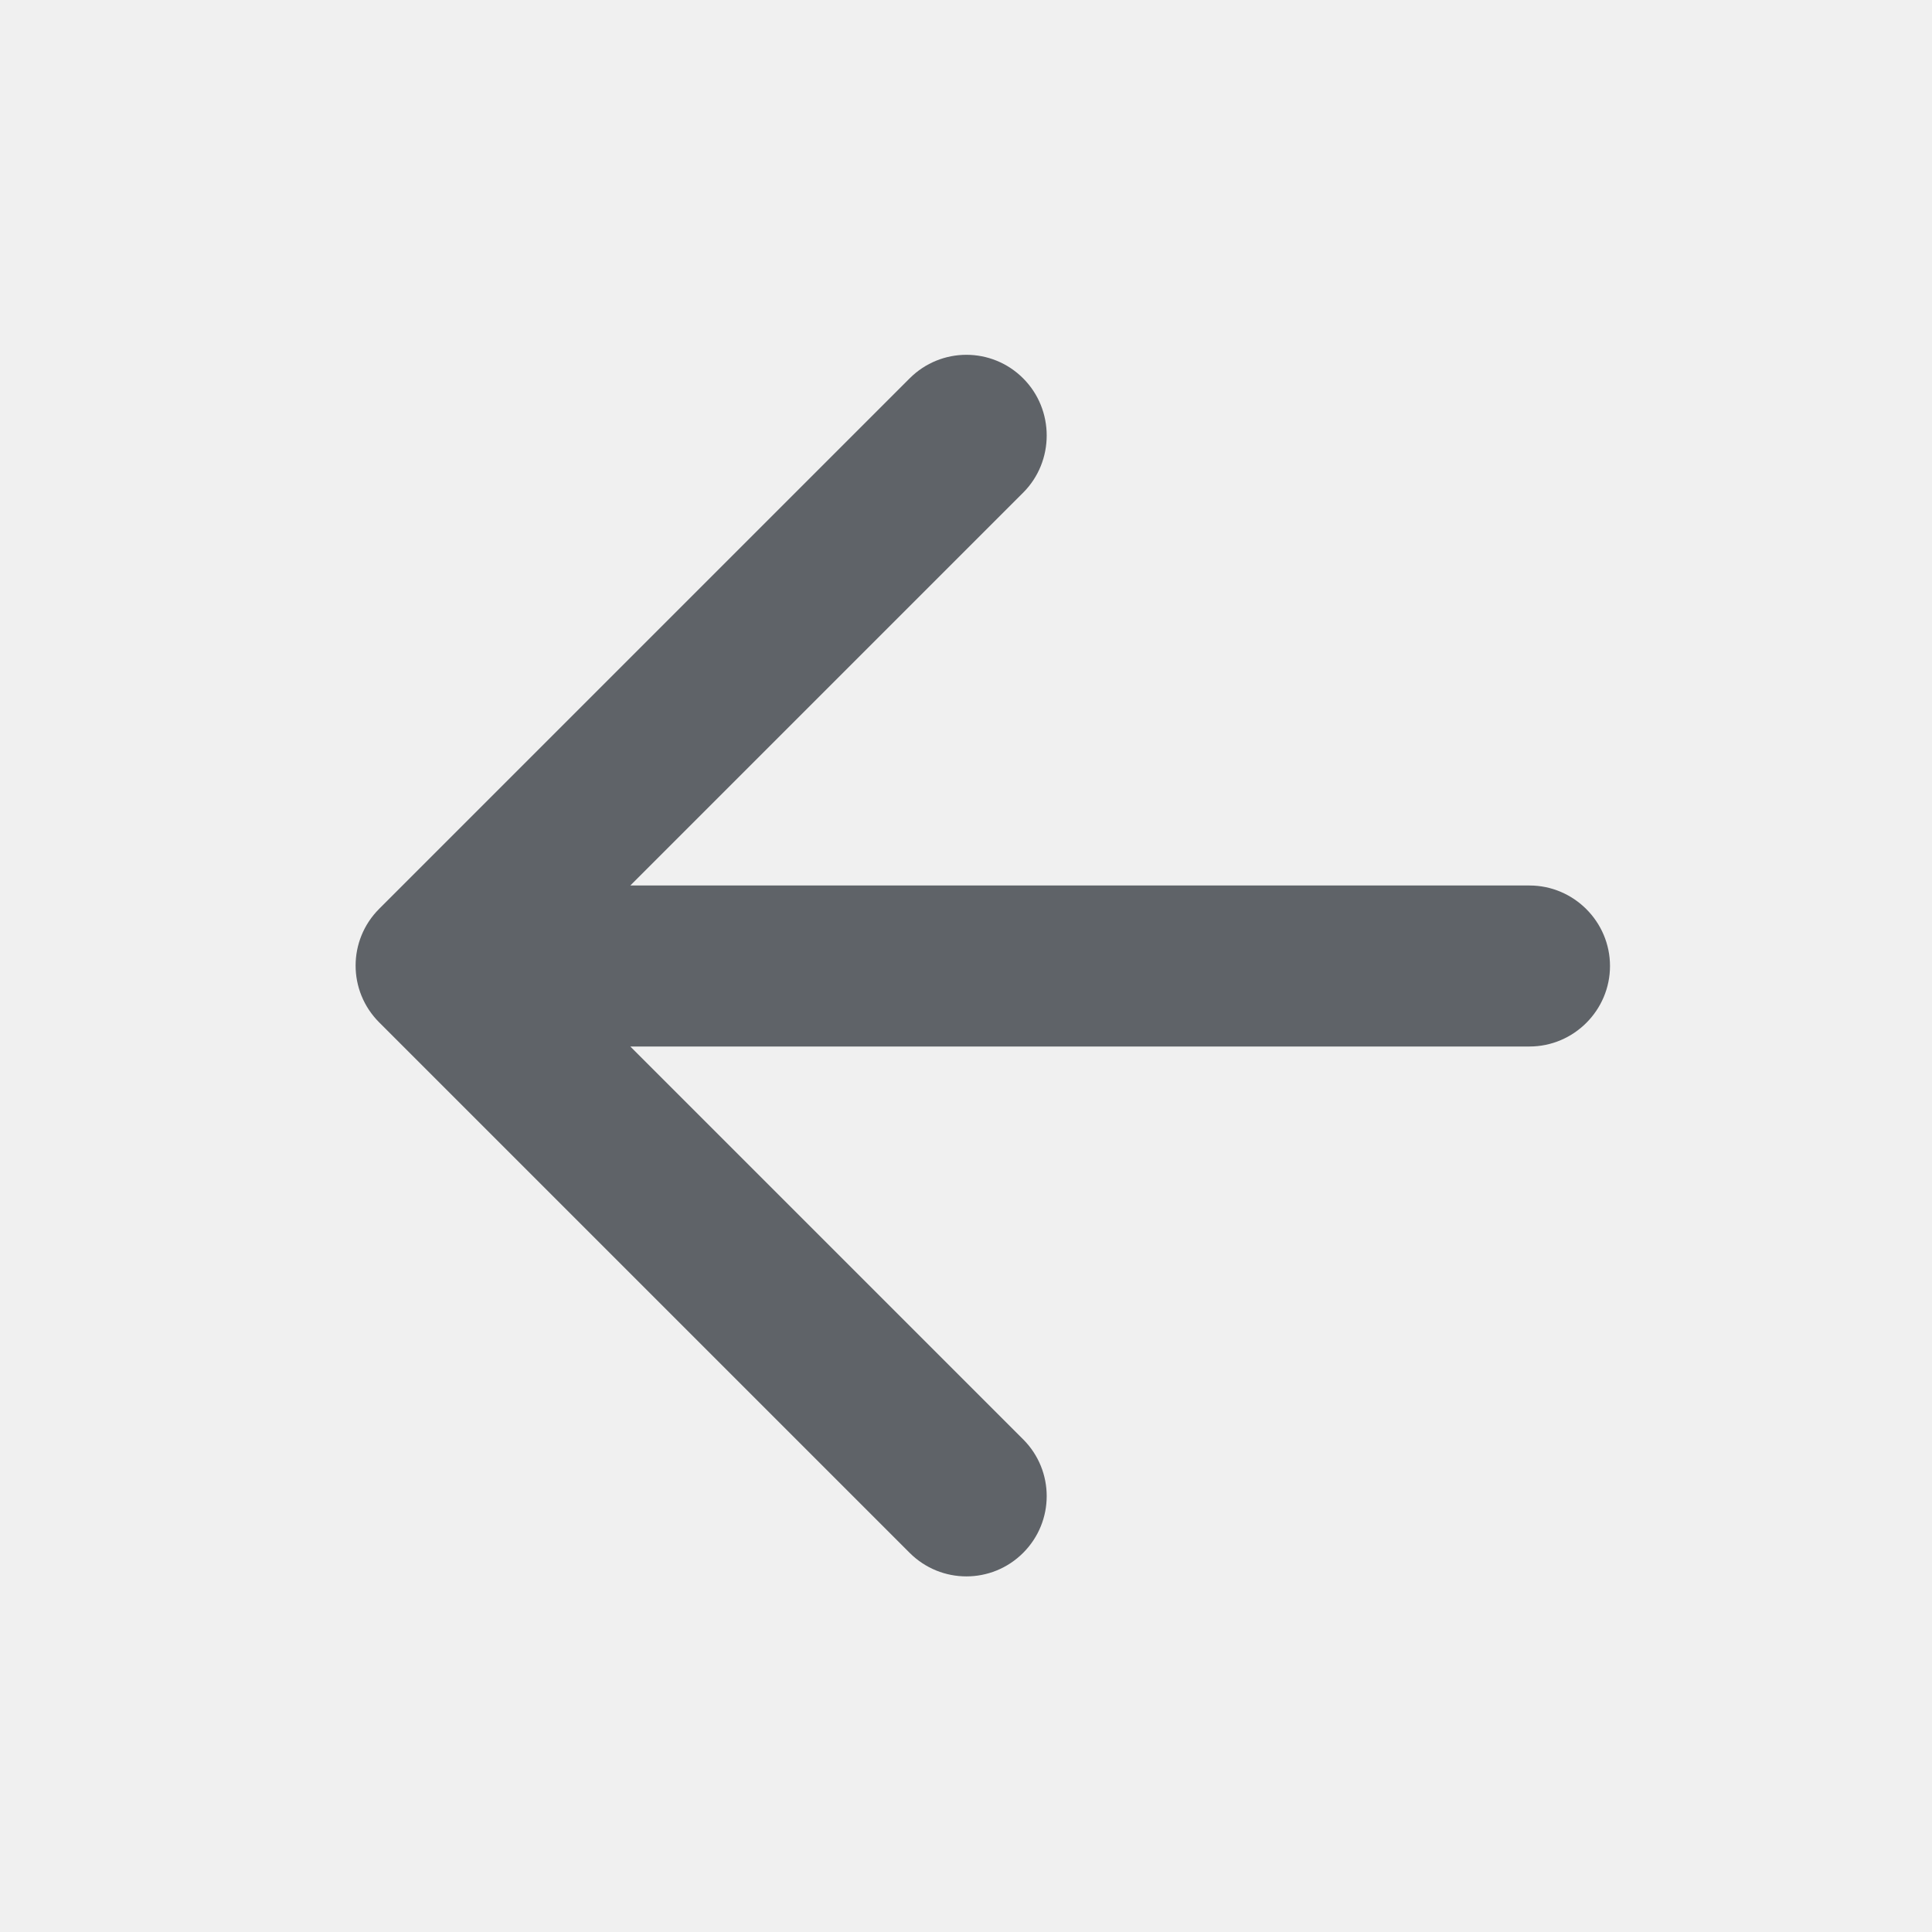
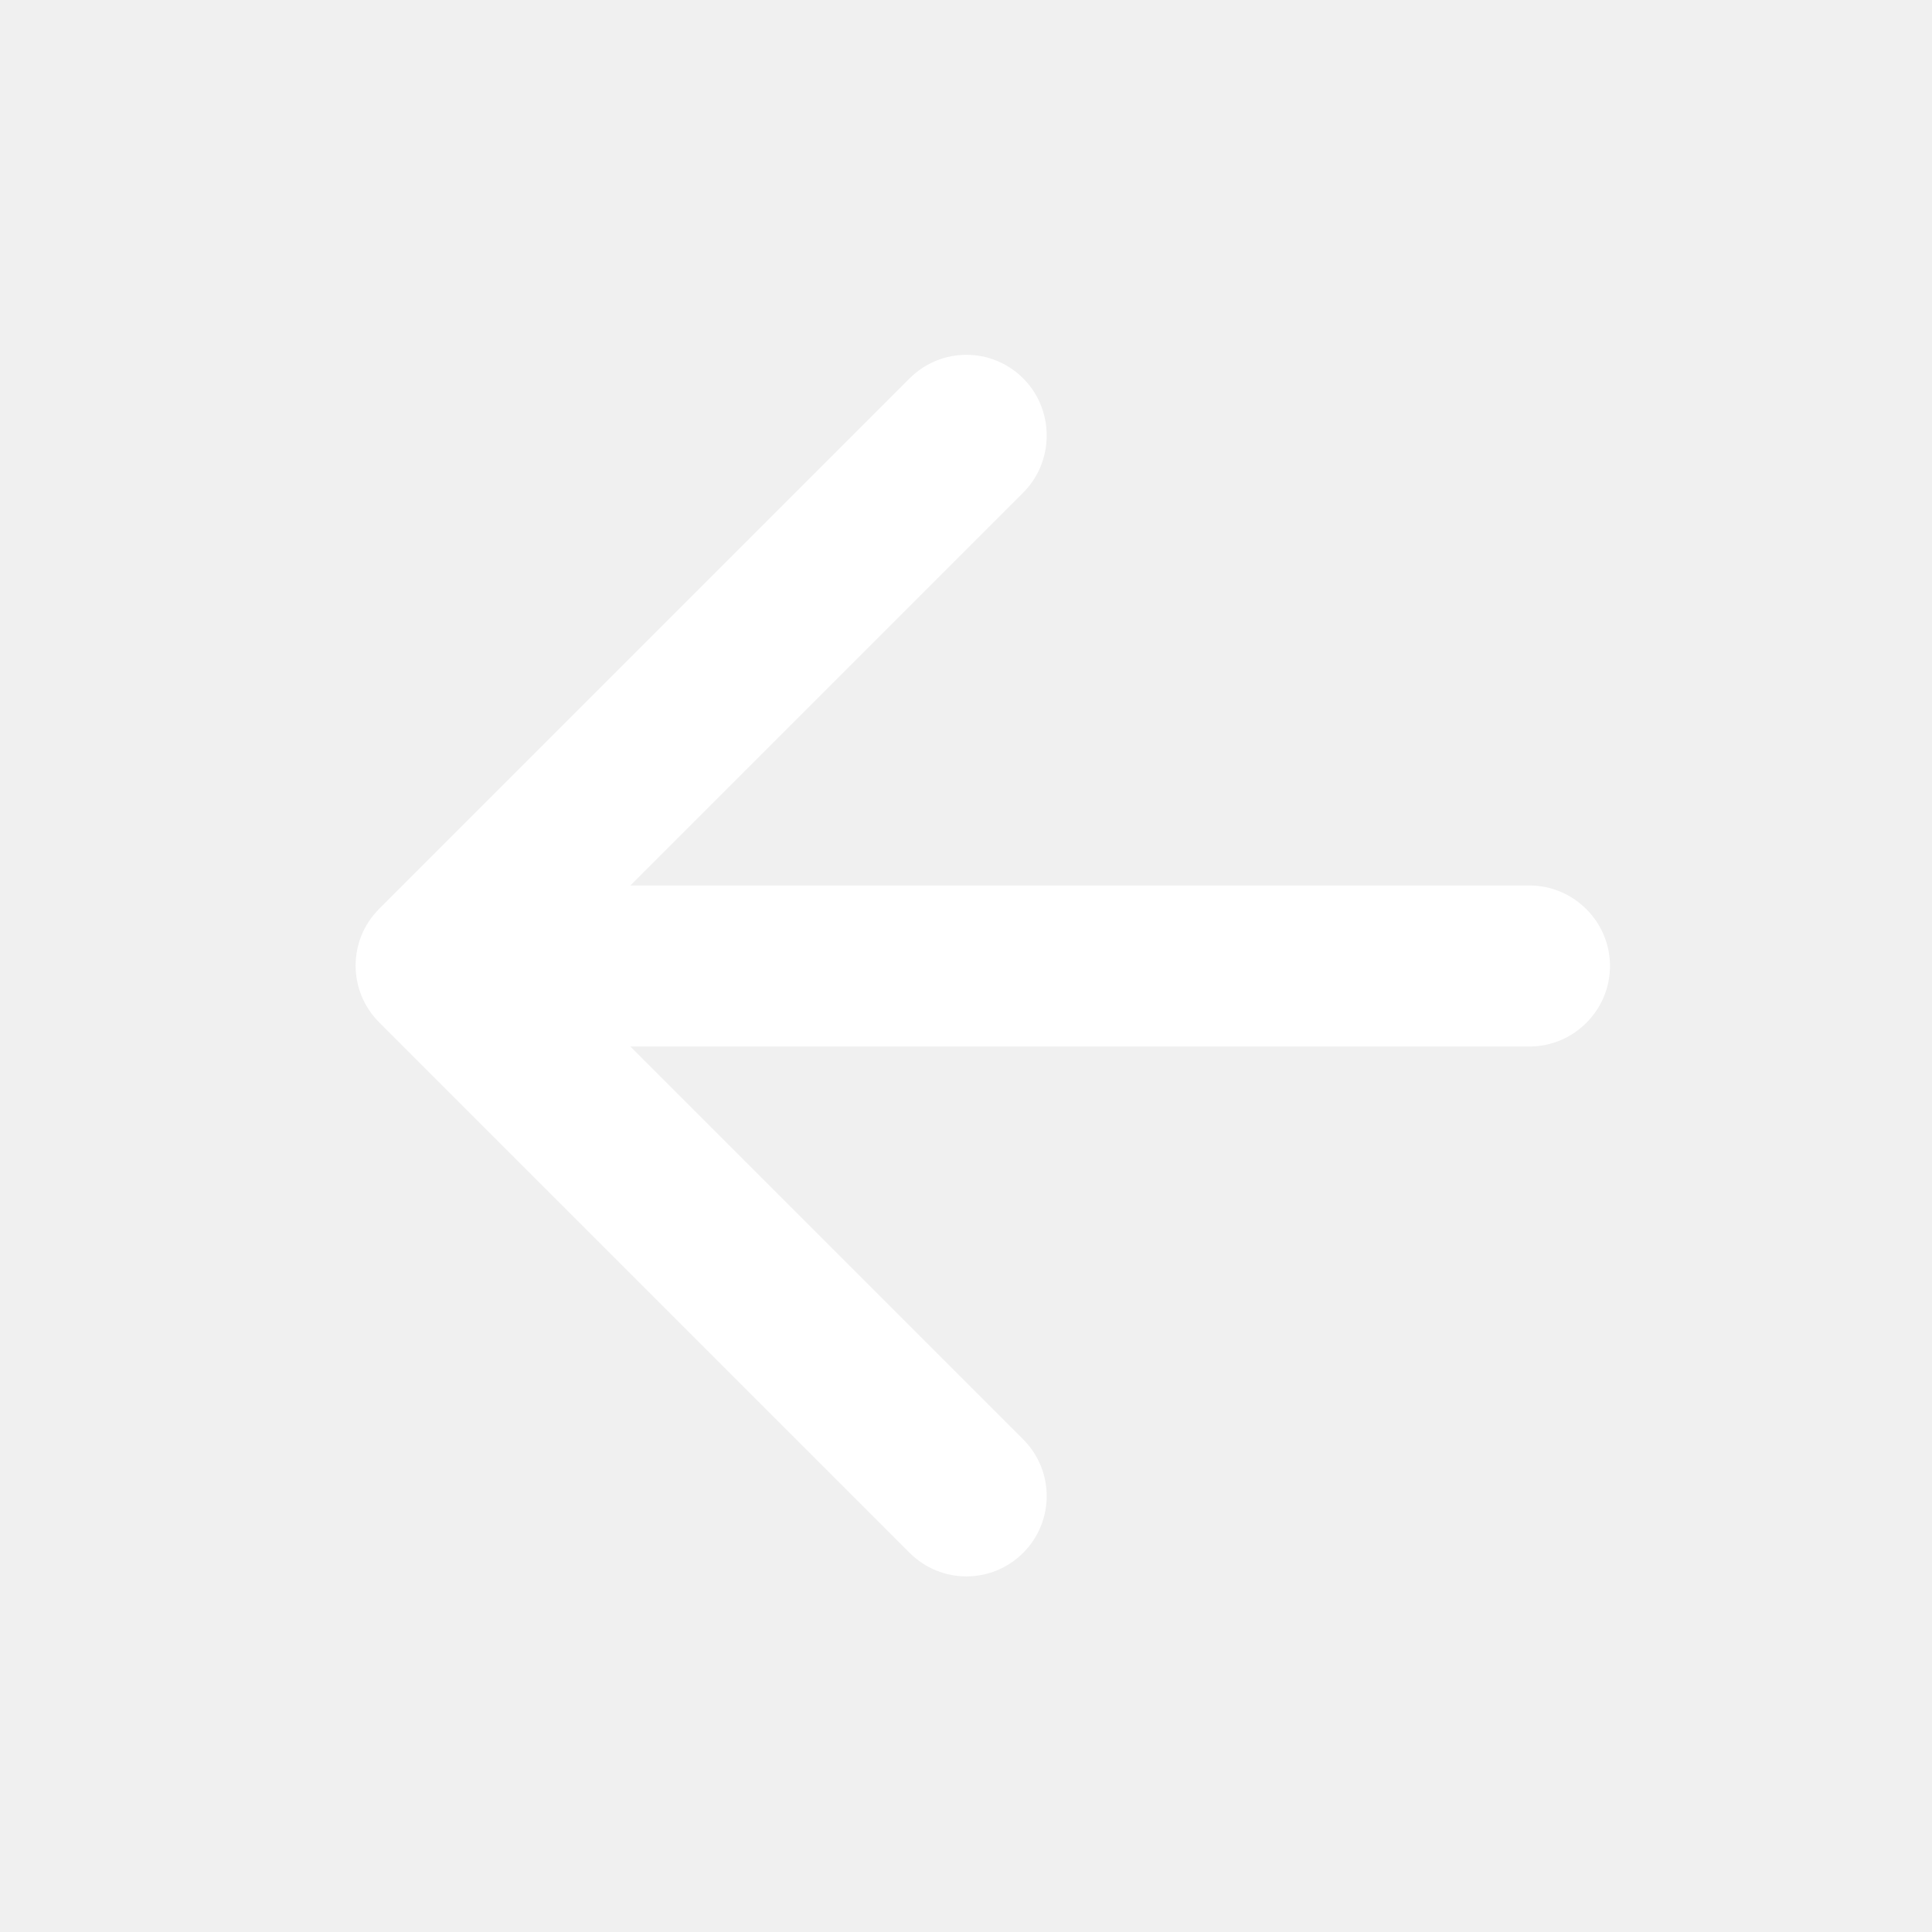
- <svg xmlns="http://www.w3.org/2000/svg" height="24px" viewBox="0 0 24 24" width="24px" fill="#5f6368">
+ <svg xmlns="http://www.w3.org/2000/svg" height="24px" viewBox="0 0 24 24" width="24px" fill="#ffffff">
  <path d="M0 0h24v24H0V0z" fill="none" />
  <path d="M19 11H7.83l4.88-4.88c.39-.39.39-1.03 0-1.42-.39-.39-1.02-.39-1.41 0l-6.59 6.59c-.39.39-.39 1.02 0 1.41l6.59 6.59c.39.39 1.02.39 1.41 0 .39-.39.39-1.02 0-1.41L7.83 13H19c.55 0 1-.45 1-1s-.45-1-1-1z" />
</svg>
